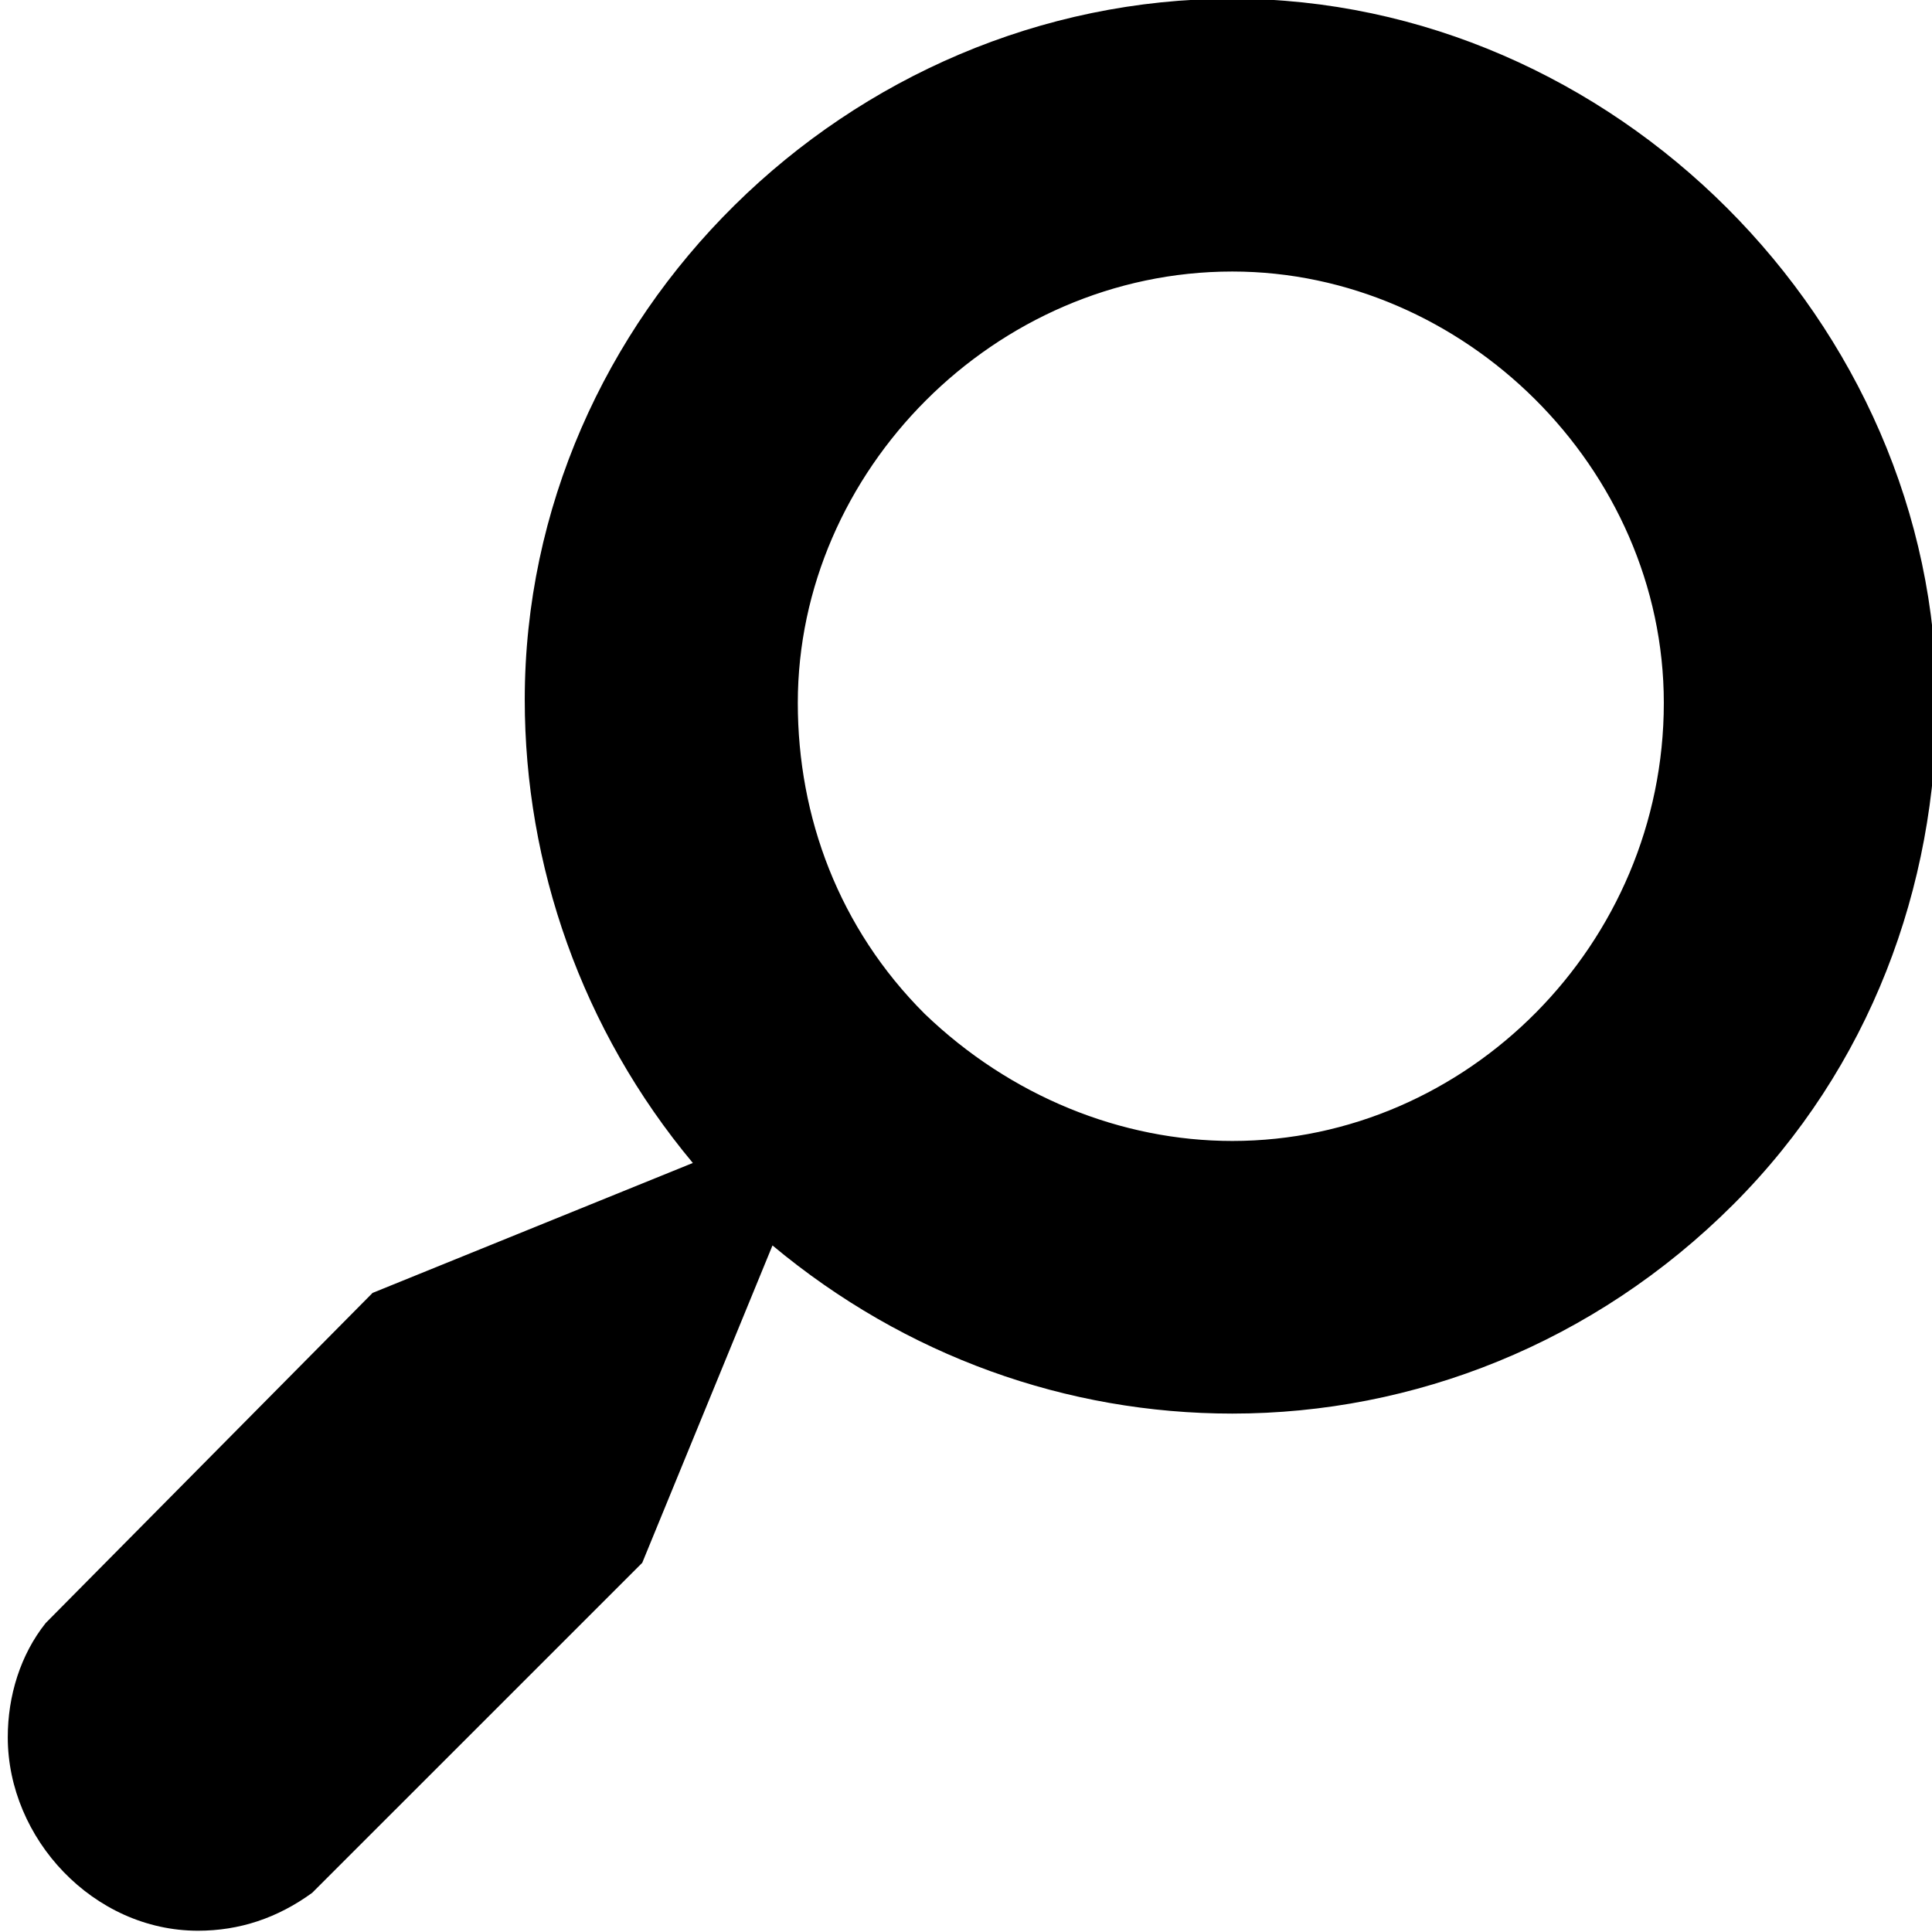
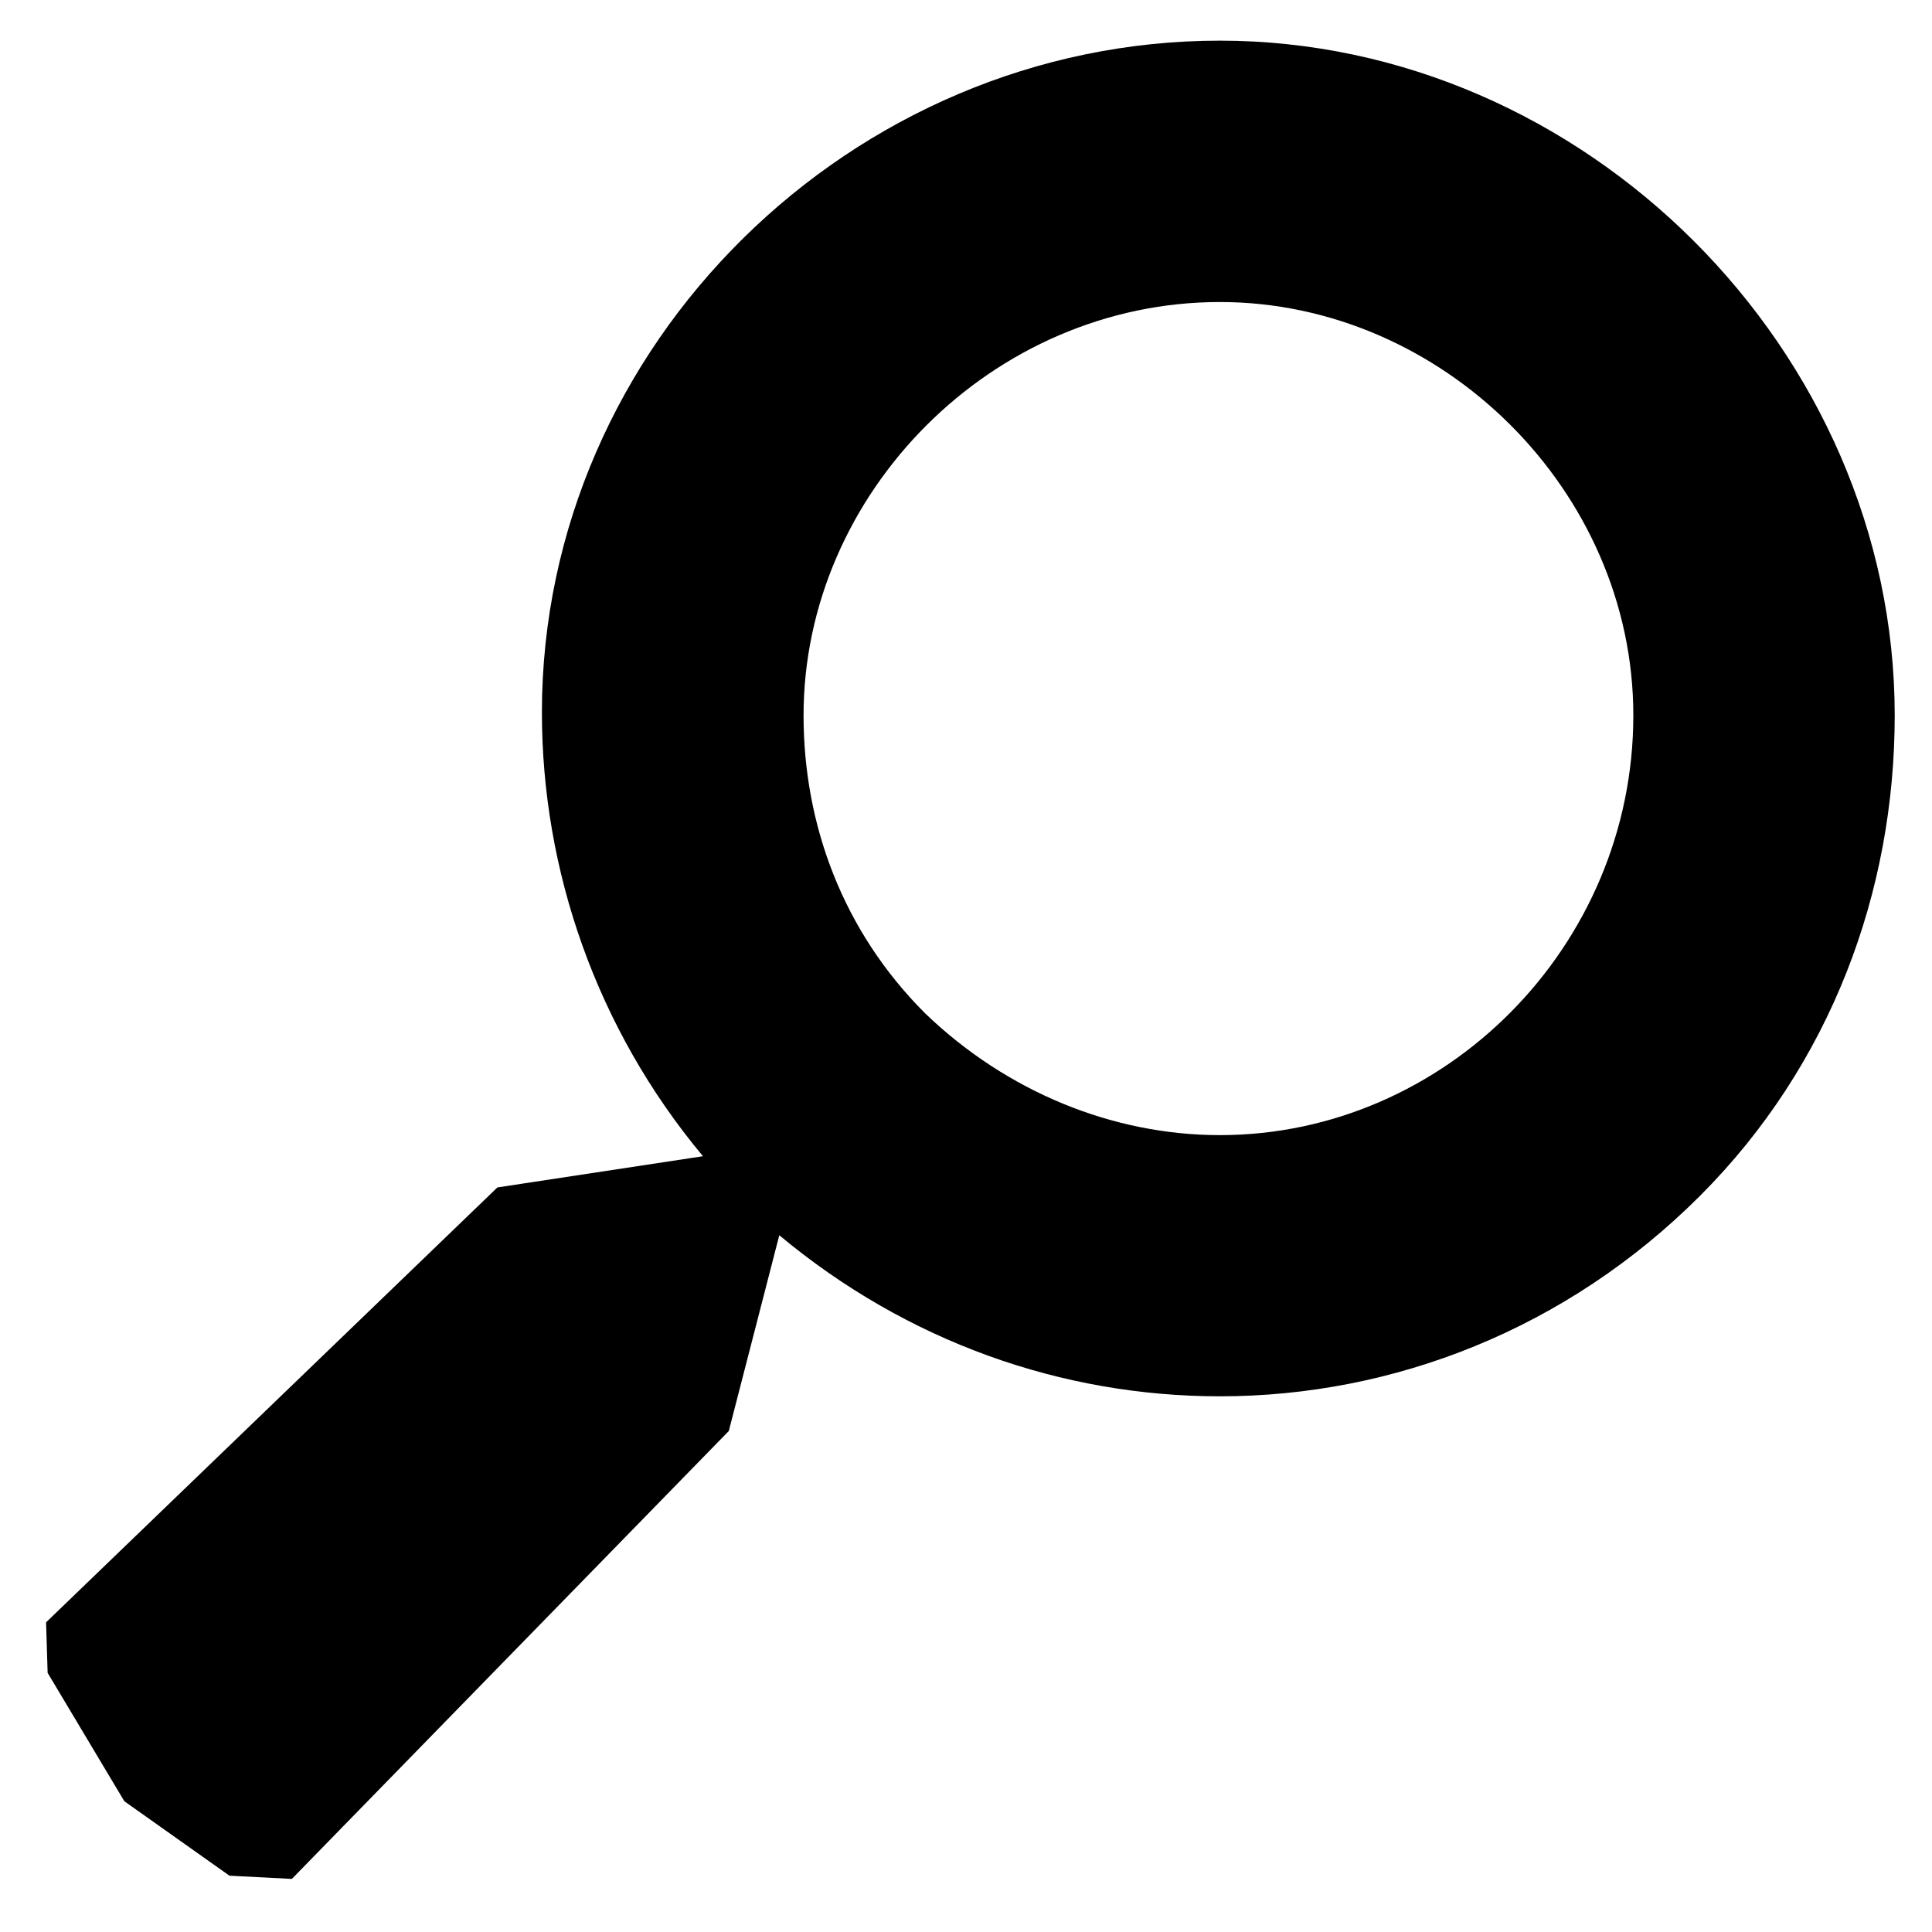
<svg xmlns="http://www.w3.org/2000/svg" version="1.1" id="Layer_1" x="0px" y="0px" width="100px" height="100px" viewBox="0 0 100 100" enable-background="new 0 0 100 100" xml:space="preserve">
-   <g>
-     <path d="M63.784,73.167c-8.537,0-16.903-2.95-23.8-8.703l-6.742,16.427L16.157,97.973c-1.804,1.311-3.772,1.961-5.91,1.961   c-5.414,0-9.845-4.769-9.845-10.014c0-2.137,0.653-4.269,1.963-5.912l16.919-17.087l16.577-6.726   c-5.757-6.897-8.7-15.434-8.7-23.976c0-19.871,16.749-36.286,36.618-36.286c19.702,0,36.459,16.749,36.459,36.449   c0,9.523-3.45,18.881-10.515,25.952C82.506,69.55,73.147,73.167,63.784,73.167z M63.784,59.056   c12.154,0,22.335-10.189,22.335-22.673c0-12.145-10.339-22.329-22.335-22.329c-12.308,0-22.49,10.346-22.49,22.329   c0,5.912,2.132,11.662,6.563,16.089C52.297,56.744,58.039,59.056,63.784,59.056z" />
+   <defs id="defs9" />
+   <g id="g3">
+     <path d="M 63.137 2.104 C 44.099 2.104 28.049 17.831 28.049 36.871 C 28.049 45.056 30.869 53.237 36.385 59.846 L 25.746 61.461 L 2.385 83.971 L 2.465 86.586 L 6.436 93.232 L 11.877 97.086 L 15.107 97.252 L 37.723 74.068 L 40.336 63.936 C 46.944 69.448 54.961 72.273 63.141 72.273 C 72.112 72.273 81.079 68.809 87.994 61.895 C 94.764 55.119 98.07 46.152 98.07 37.027 C 98.07 18.151 82.015 2.104 63.137 2.104 z M 63.141 15.633 C 74.635 15.633 84.541 25.392 84.541 37.029 C 84.541 48.991 74.786 58.754 63.141 58.754 C 57.636 58.754 52.133 56.539 47.879 52.445 C 43.633 48.203 41.592 42.694 41.592 37.029 C 41.592 25.547 51.347 15.633 63.141 15.633 z " id="path5" />
  </g>
</svg>
